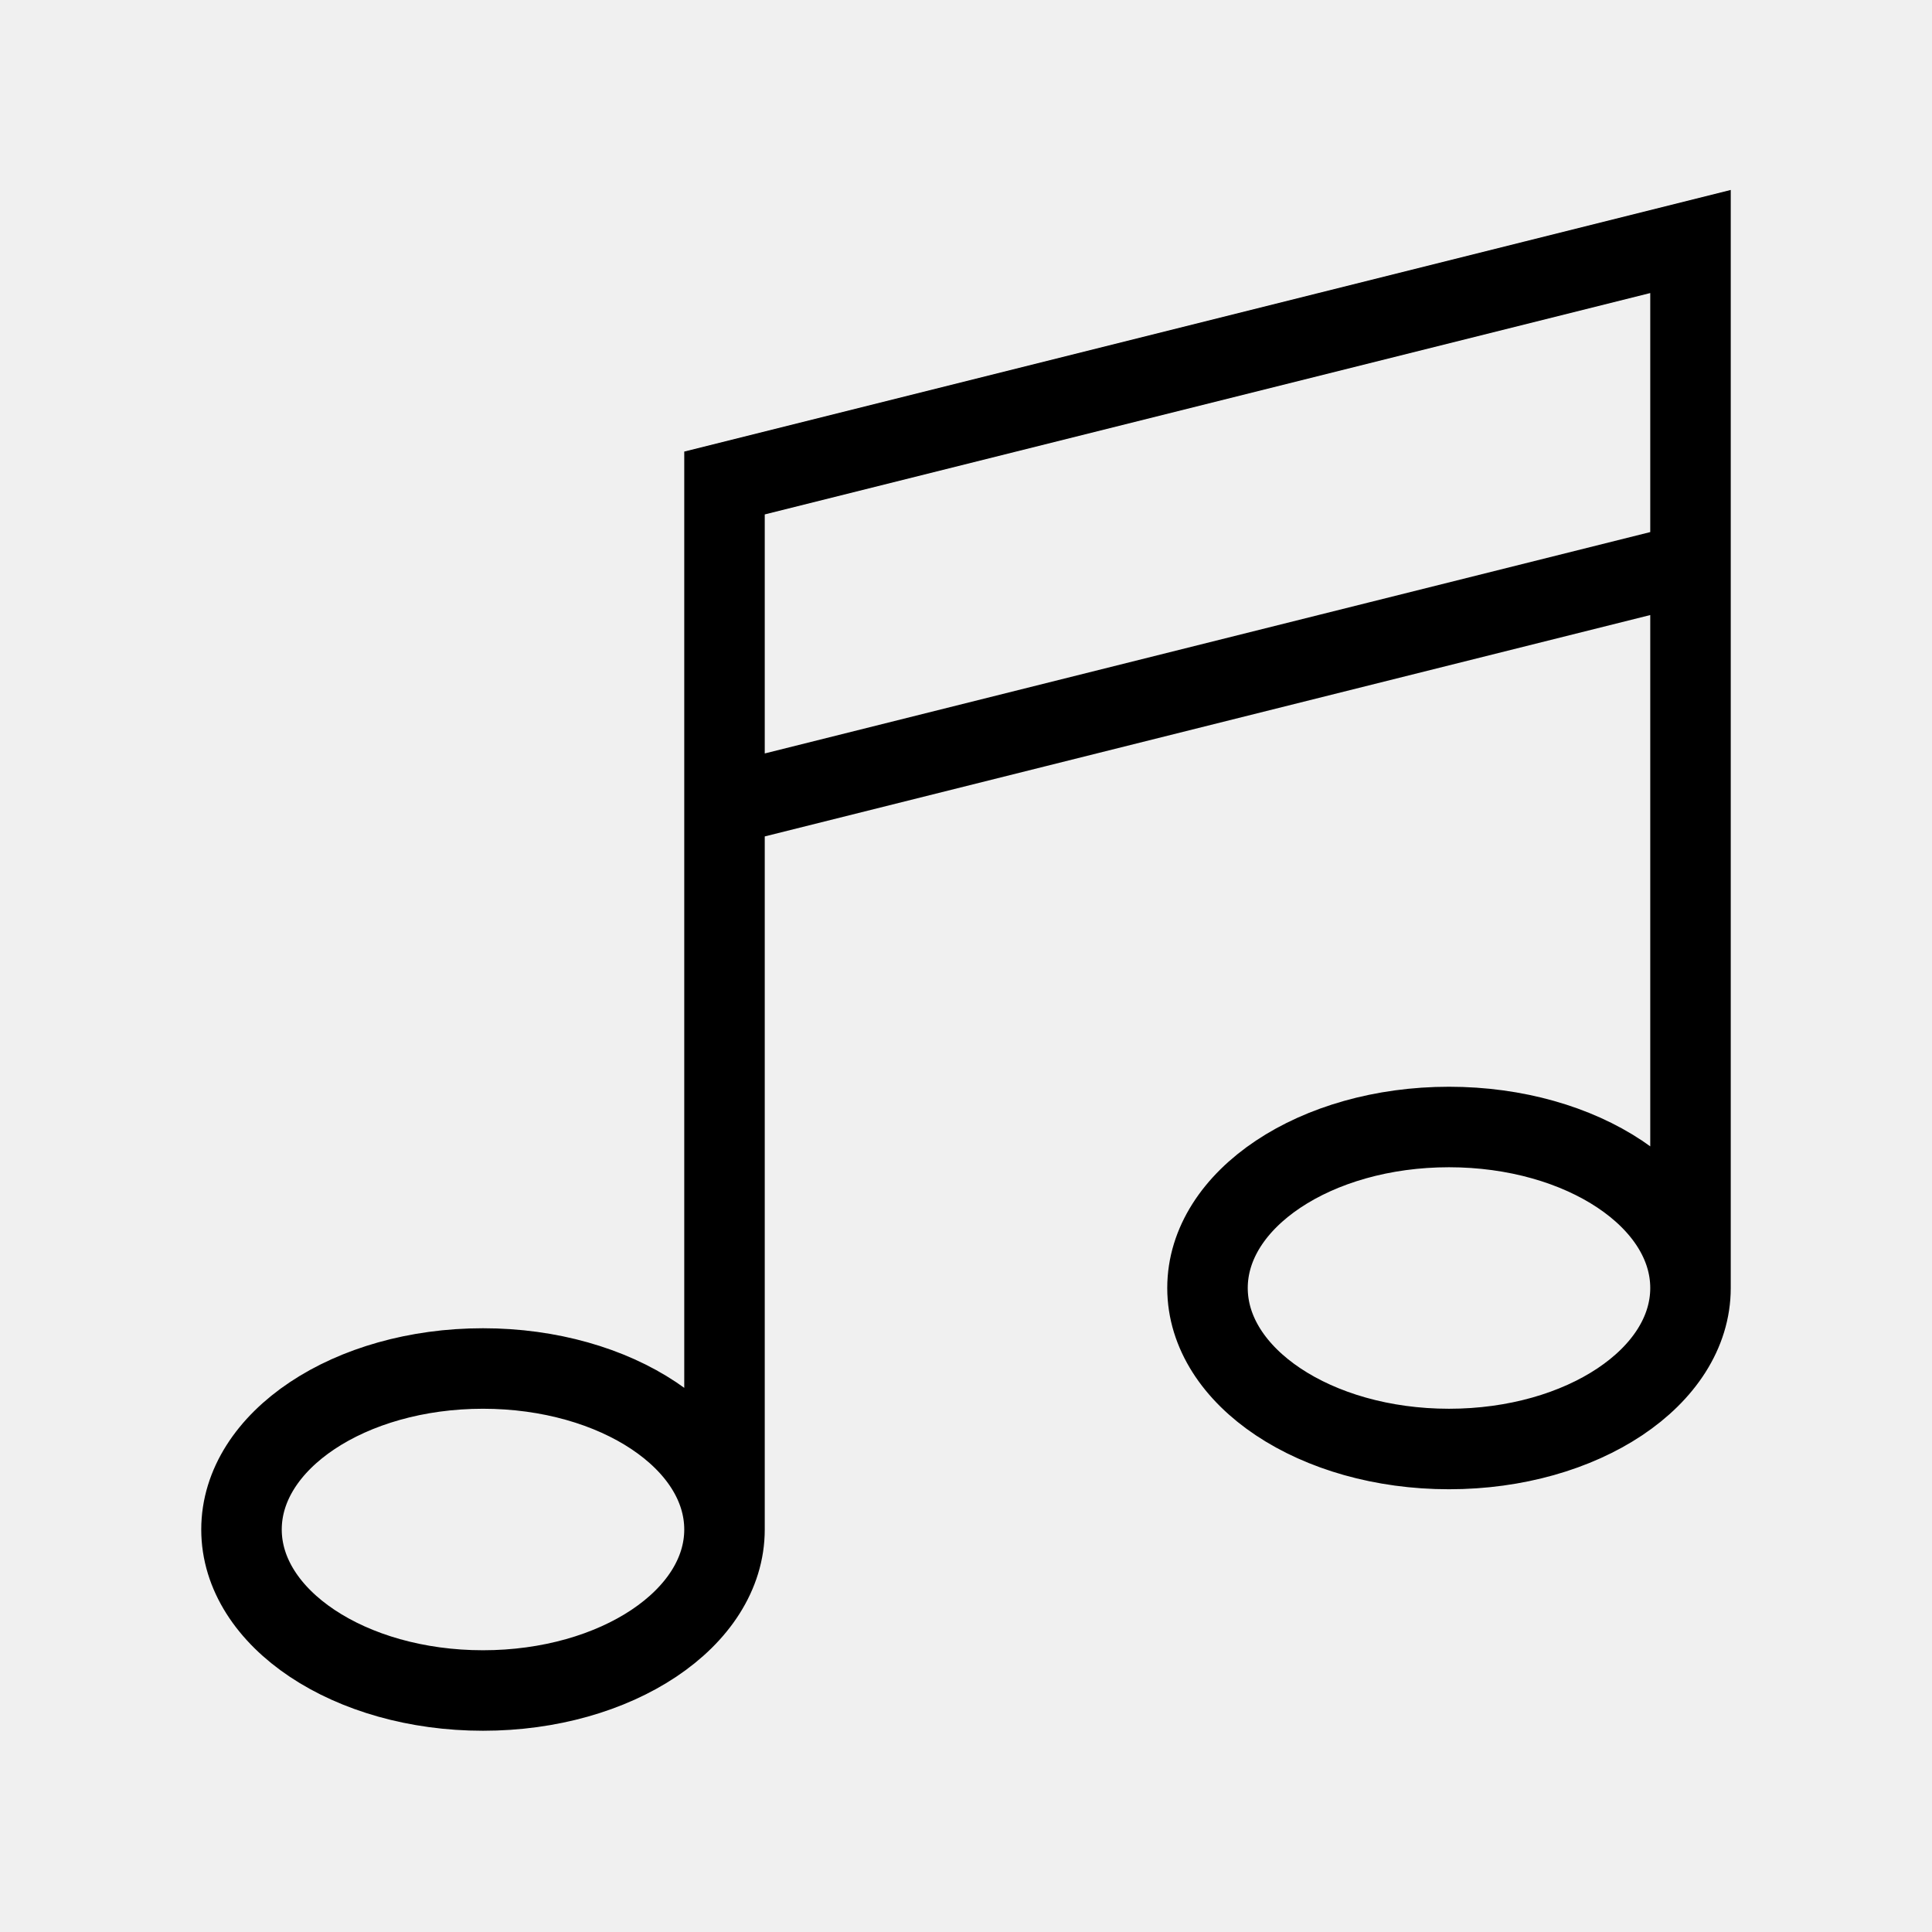
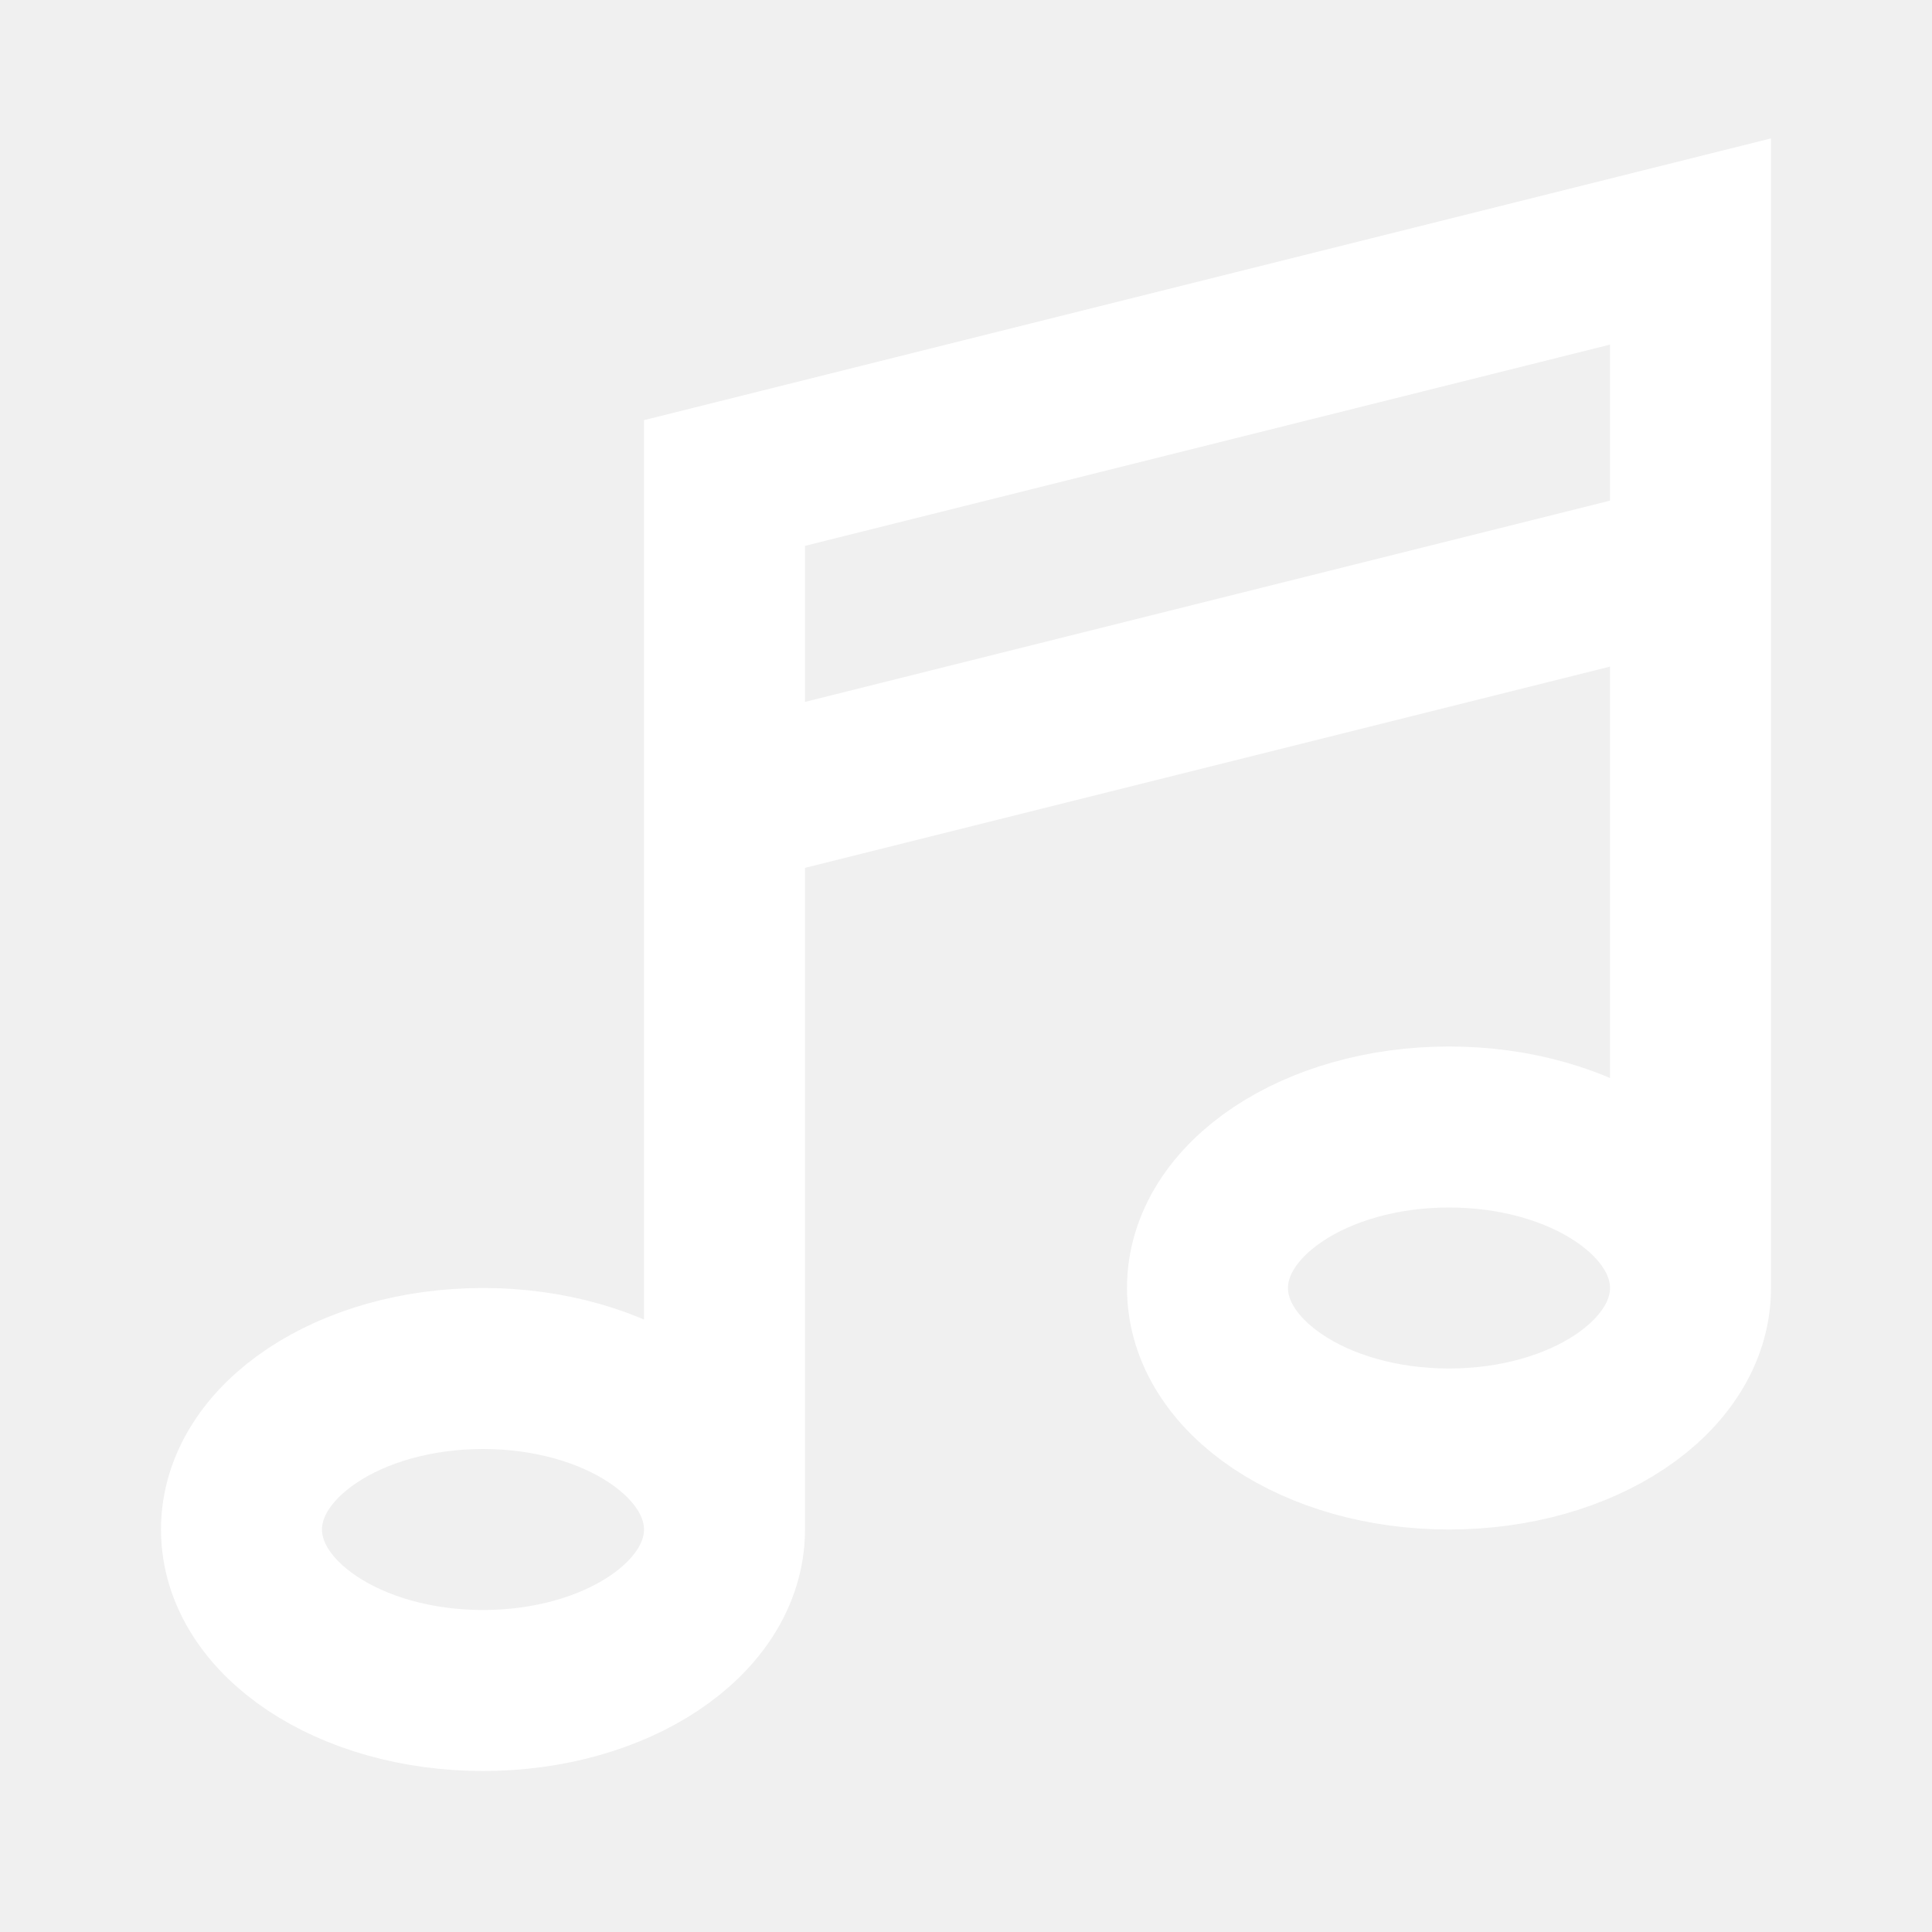
- <svg xmlns="http://www.w3.org/2000/svg" fill="none" viewBox="0 0 24 24" stroke="currentColor">
+ <svg xmlns="http://www.w3.org/2000/svg" fill="none" viewBox="0 0 24 24" stroke="white" stroke-width="2">
  <path strokeLinecap="round" strokeLinejoin="round" strokeWidth="2" d="M9 19V6l12-3v13M9 19c0 1.105-1.343 2-3 2s-3-.895-3-2 1.343-2 3-2 3 .895 3 2zm12-3c0 1.105-1.343 2-3 2s-3-.895-3-2 1.343-2 3-2 3 .895 3 2zM9 10l12-3" />
</svg>
